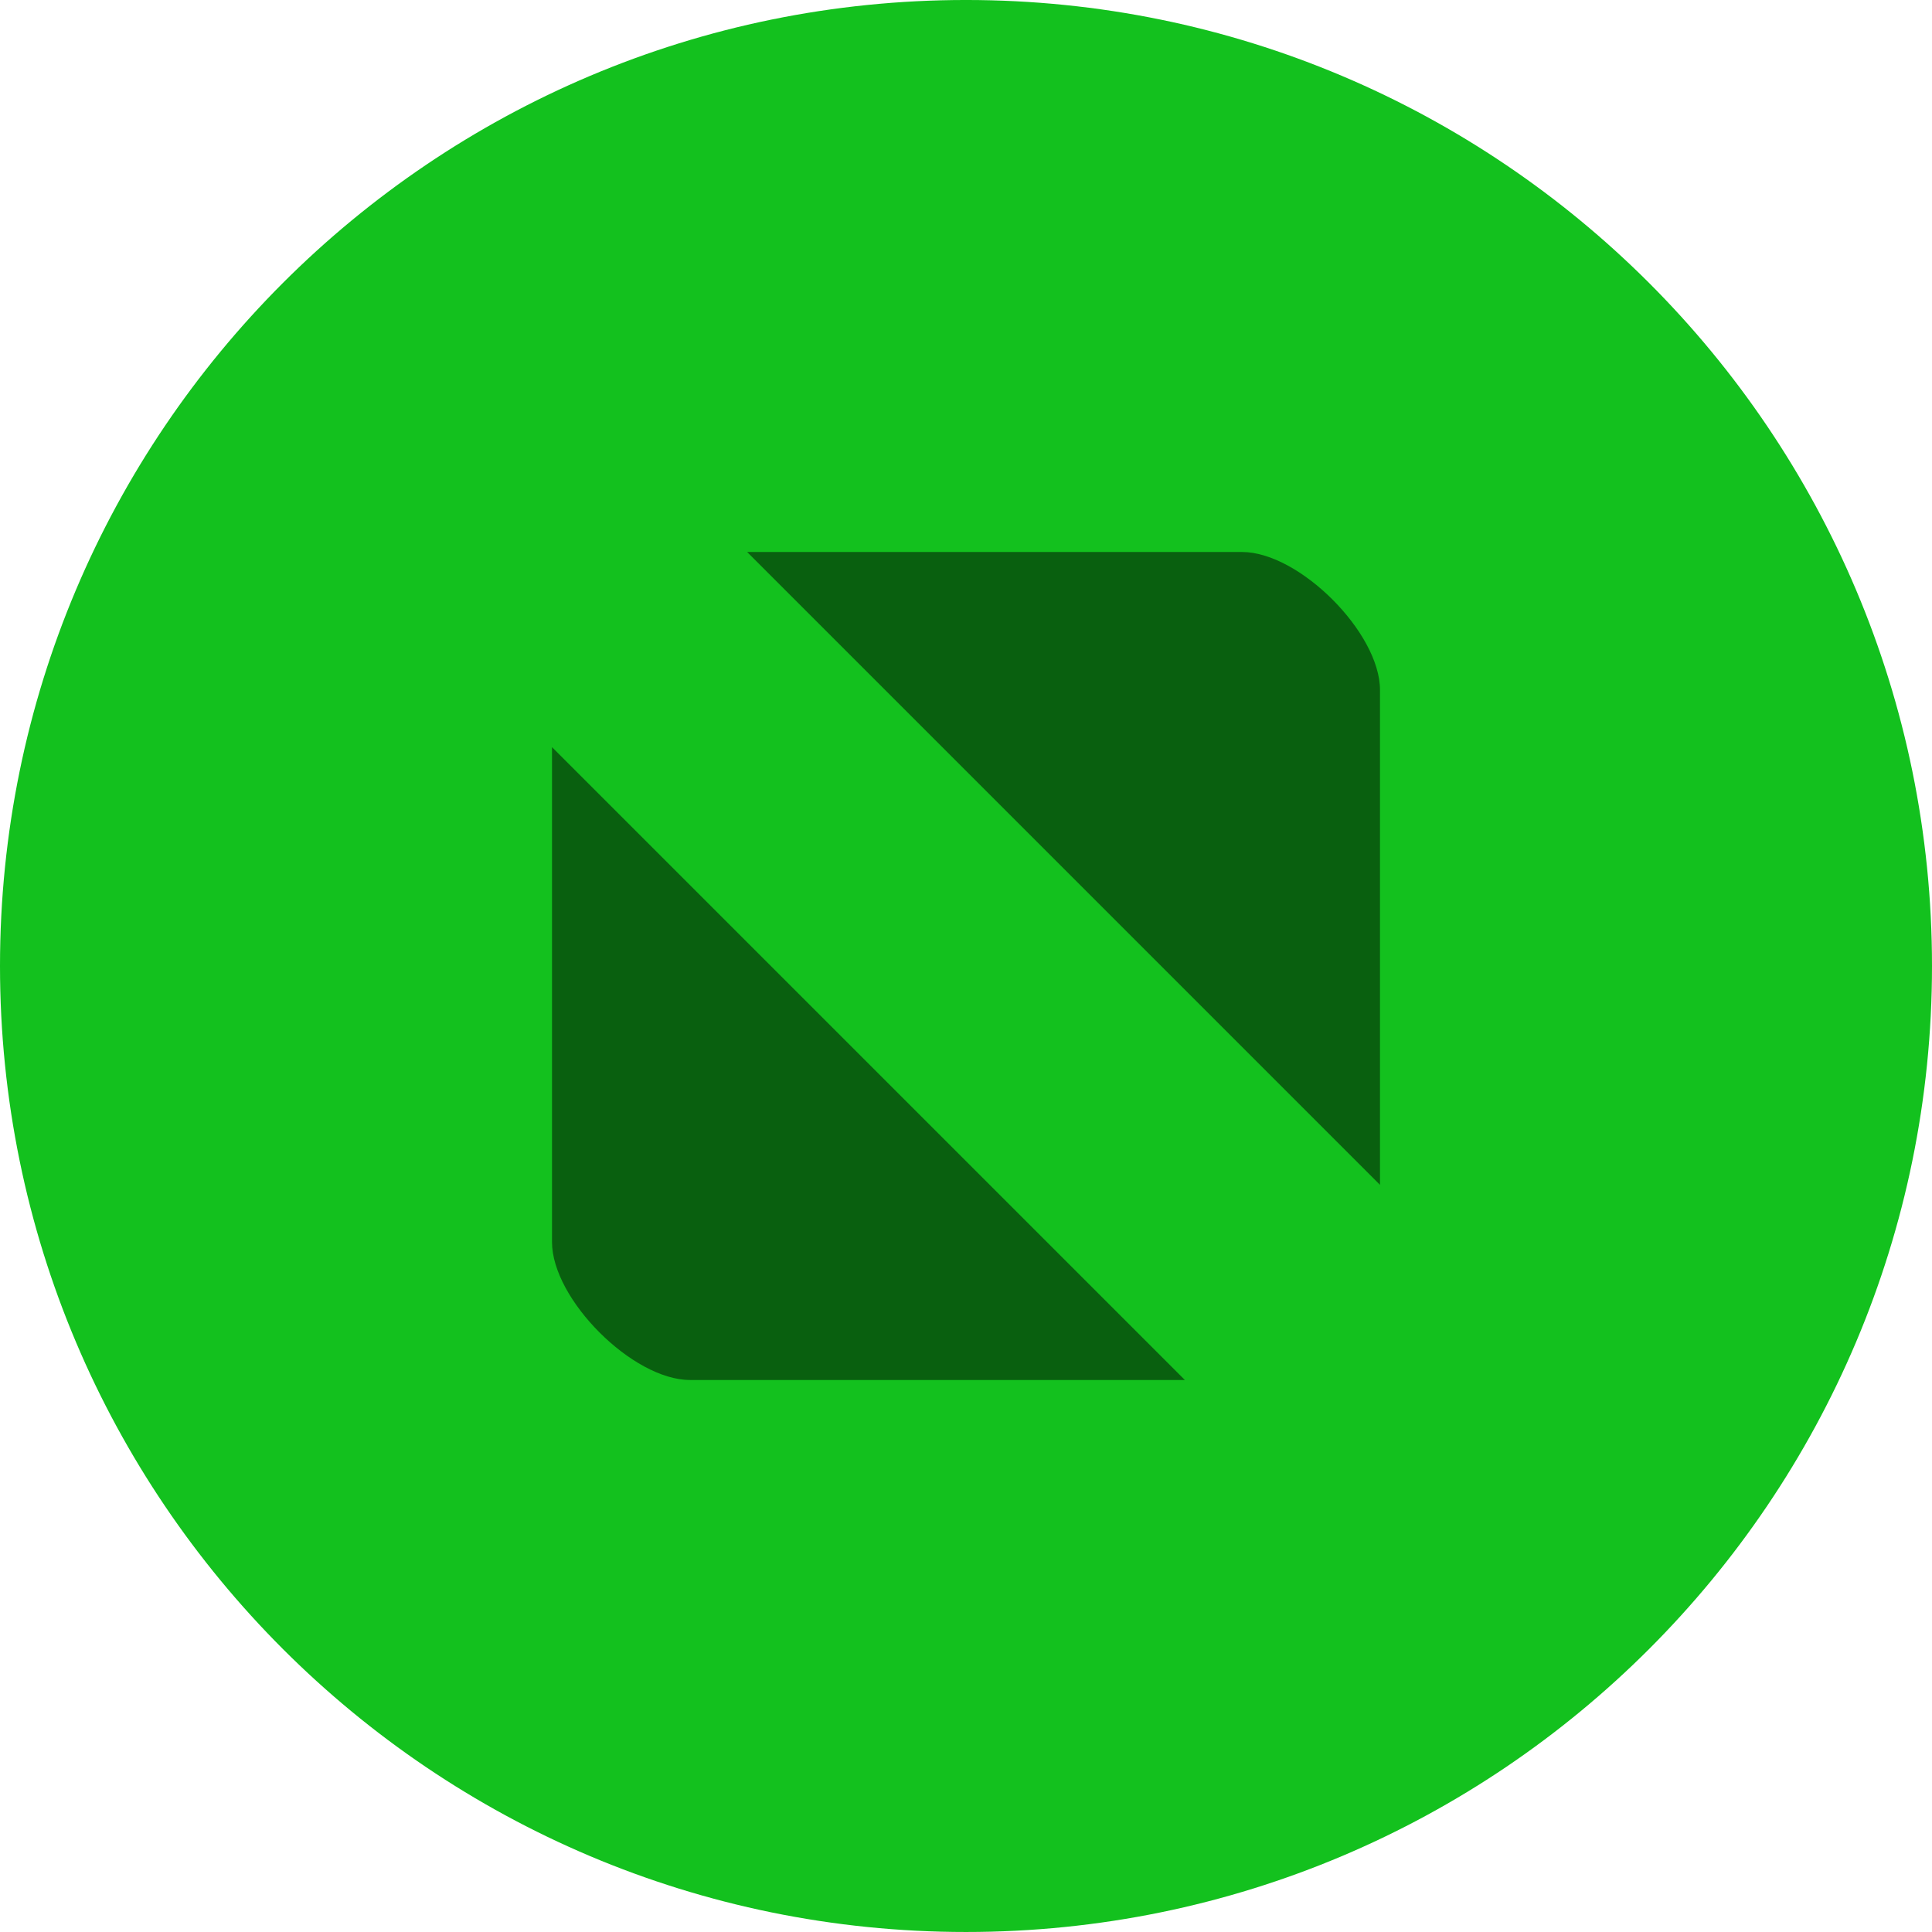
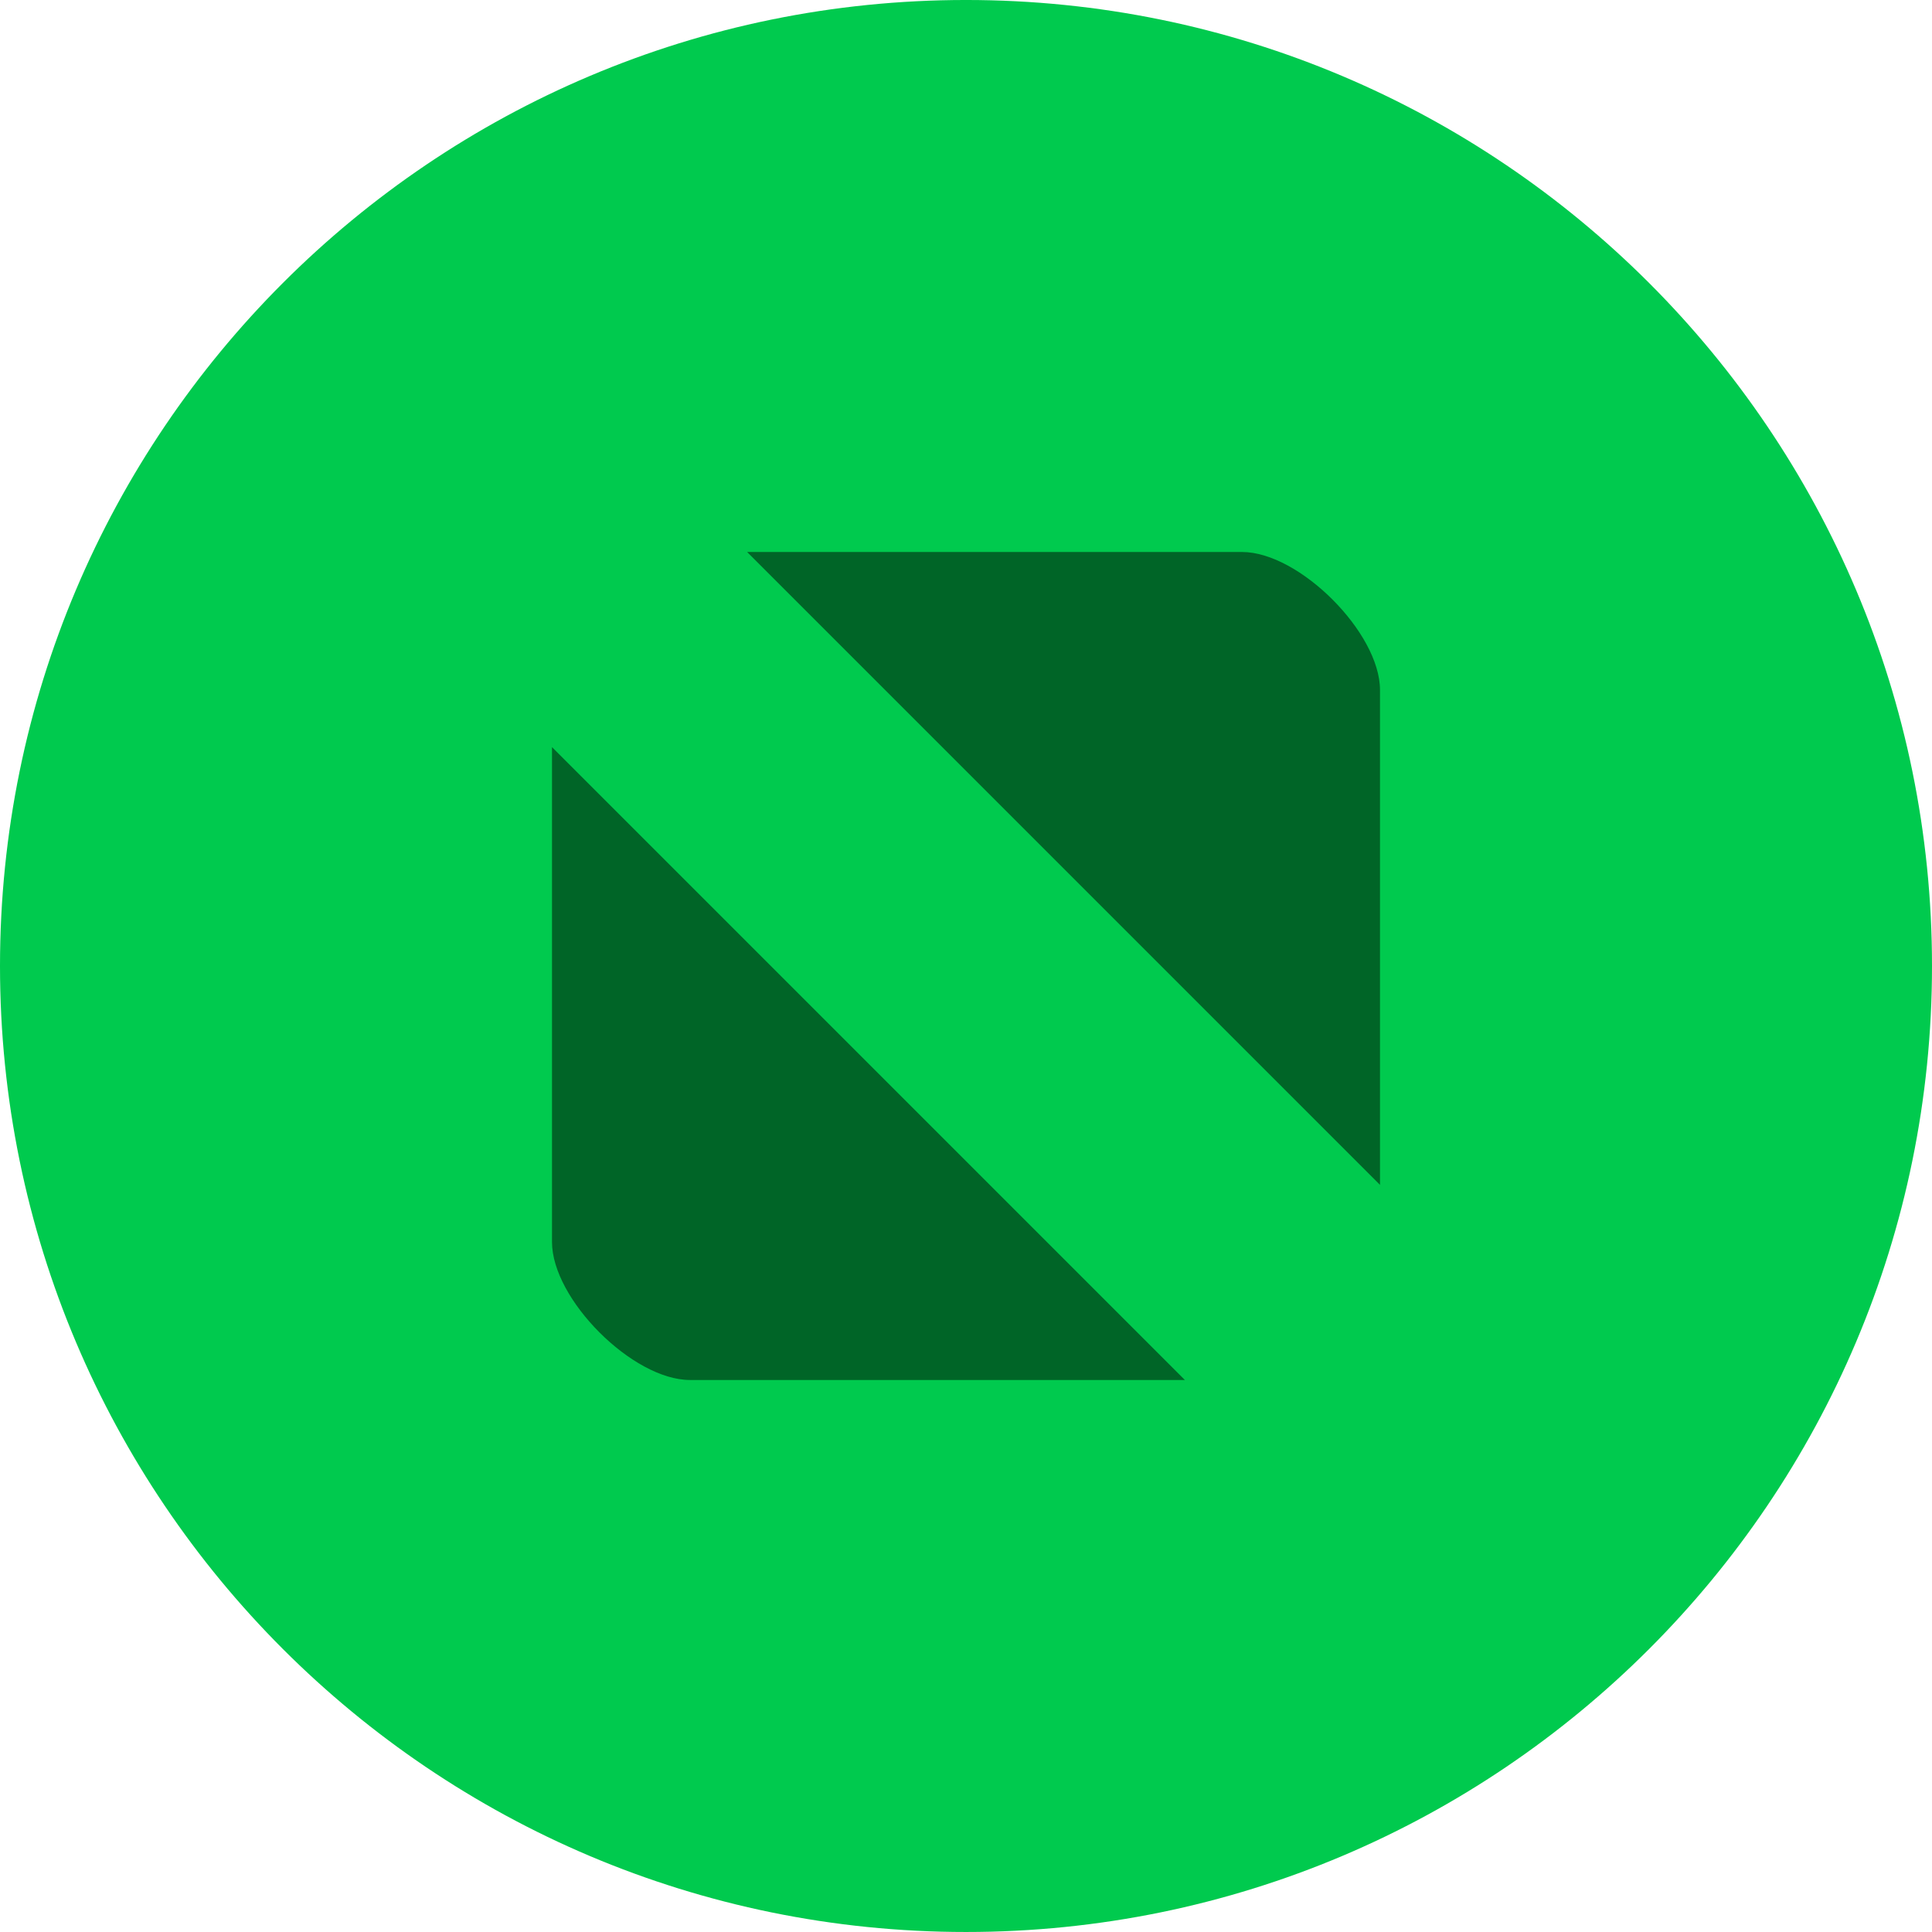
<svg xmlns="http://www.w3.org/2000/svg" width="14" height="14" version="1.1" style="enable-background:new" id="svg8">
  <defs id="defs12" />
  <g transform="translate(-5,-1033.362)" id="g6">
-     <path style="fill:#13c11e;fill-opacity:1;fill-rule:evenodd;stroke:none" d="m 12,1047.362 c 3.866,0 7,-3.134 7,-7 0,-3.866 -3.134,-7 -7,-7 -3.866,0 -7,3.134 -7,7 0,3.866 3.134,7 7,7" id="path2" />
+     <path style="fill:#00CA4E;fill-opacity:1;fill-rule:evenodd;stroke:none" d="m 12,1047.362 c 3.866,0 7,-3.134 7,-7 0,-3.866 -3.134,-7 -7,-7 -3.866,0 -7,3.134 -7,7 0,3.866 3.134,7 7,7" id="path2" />
    <path style="opacity:0.5;fill:#000000;fill-opacity:1;stroke:none;stroke-width:2;stroke-linecap:round;stroke-linejoin:round;stroke-miterlimit:4;stroke-dasharray:none;stroke-opacity:1" d="M 10.414,1037.362 15,1041.948 v -3.586 c 0,-0.415 -0.585,-1 -1,-1 z M 9,1038.776 v 3.586 c 0,0.415 0.585,1 1,1 h 3.586 z" id="path4" />
  </g>
</svg>
